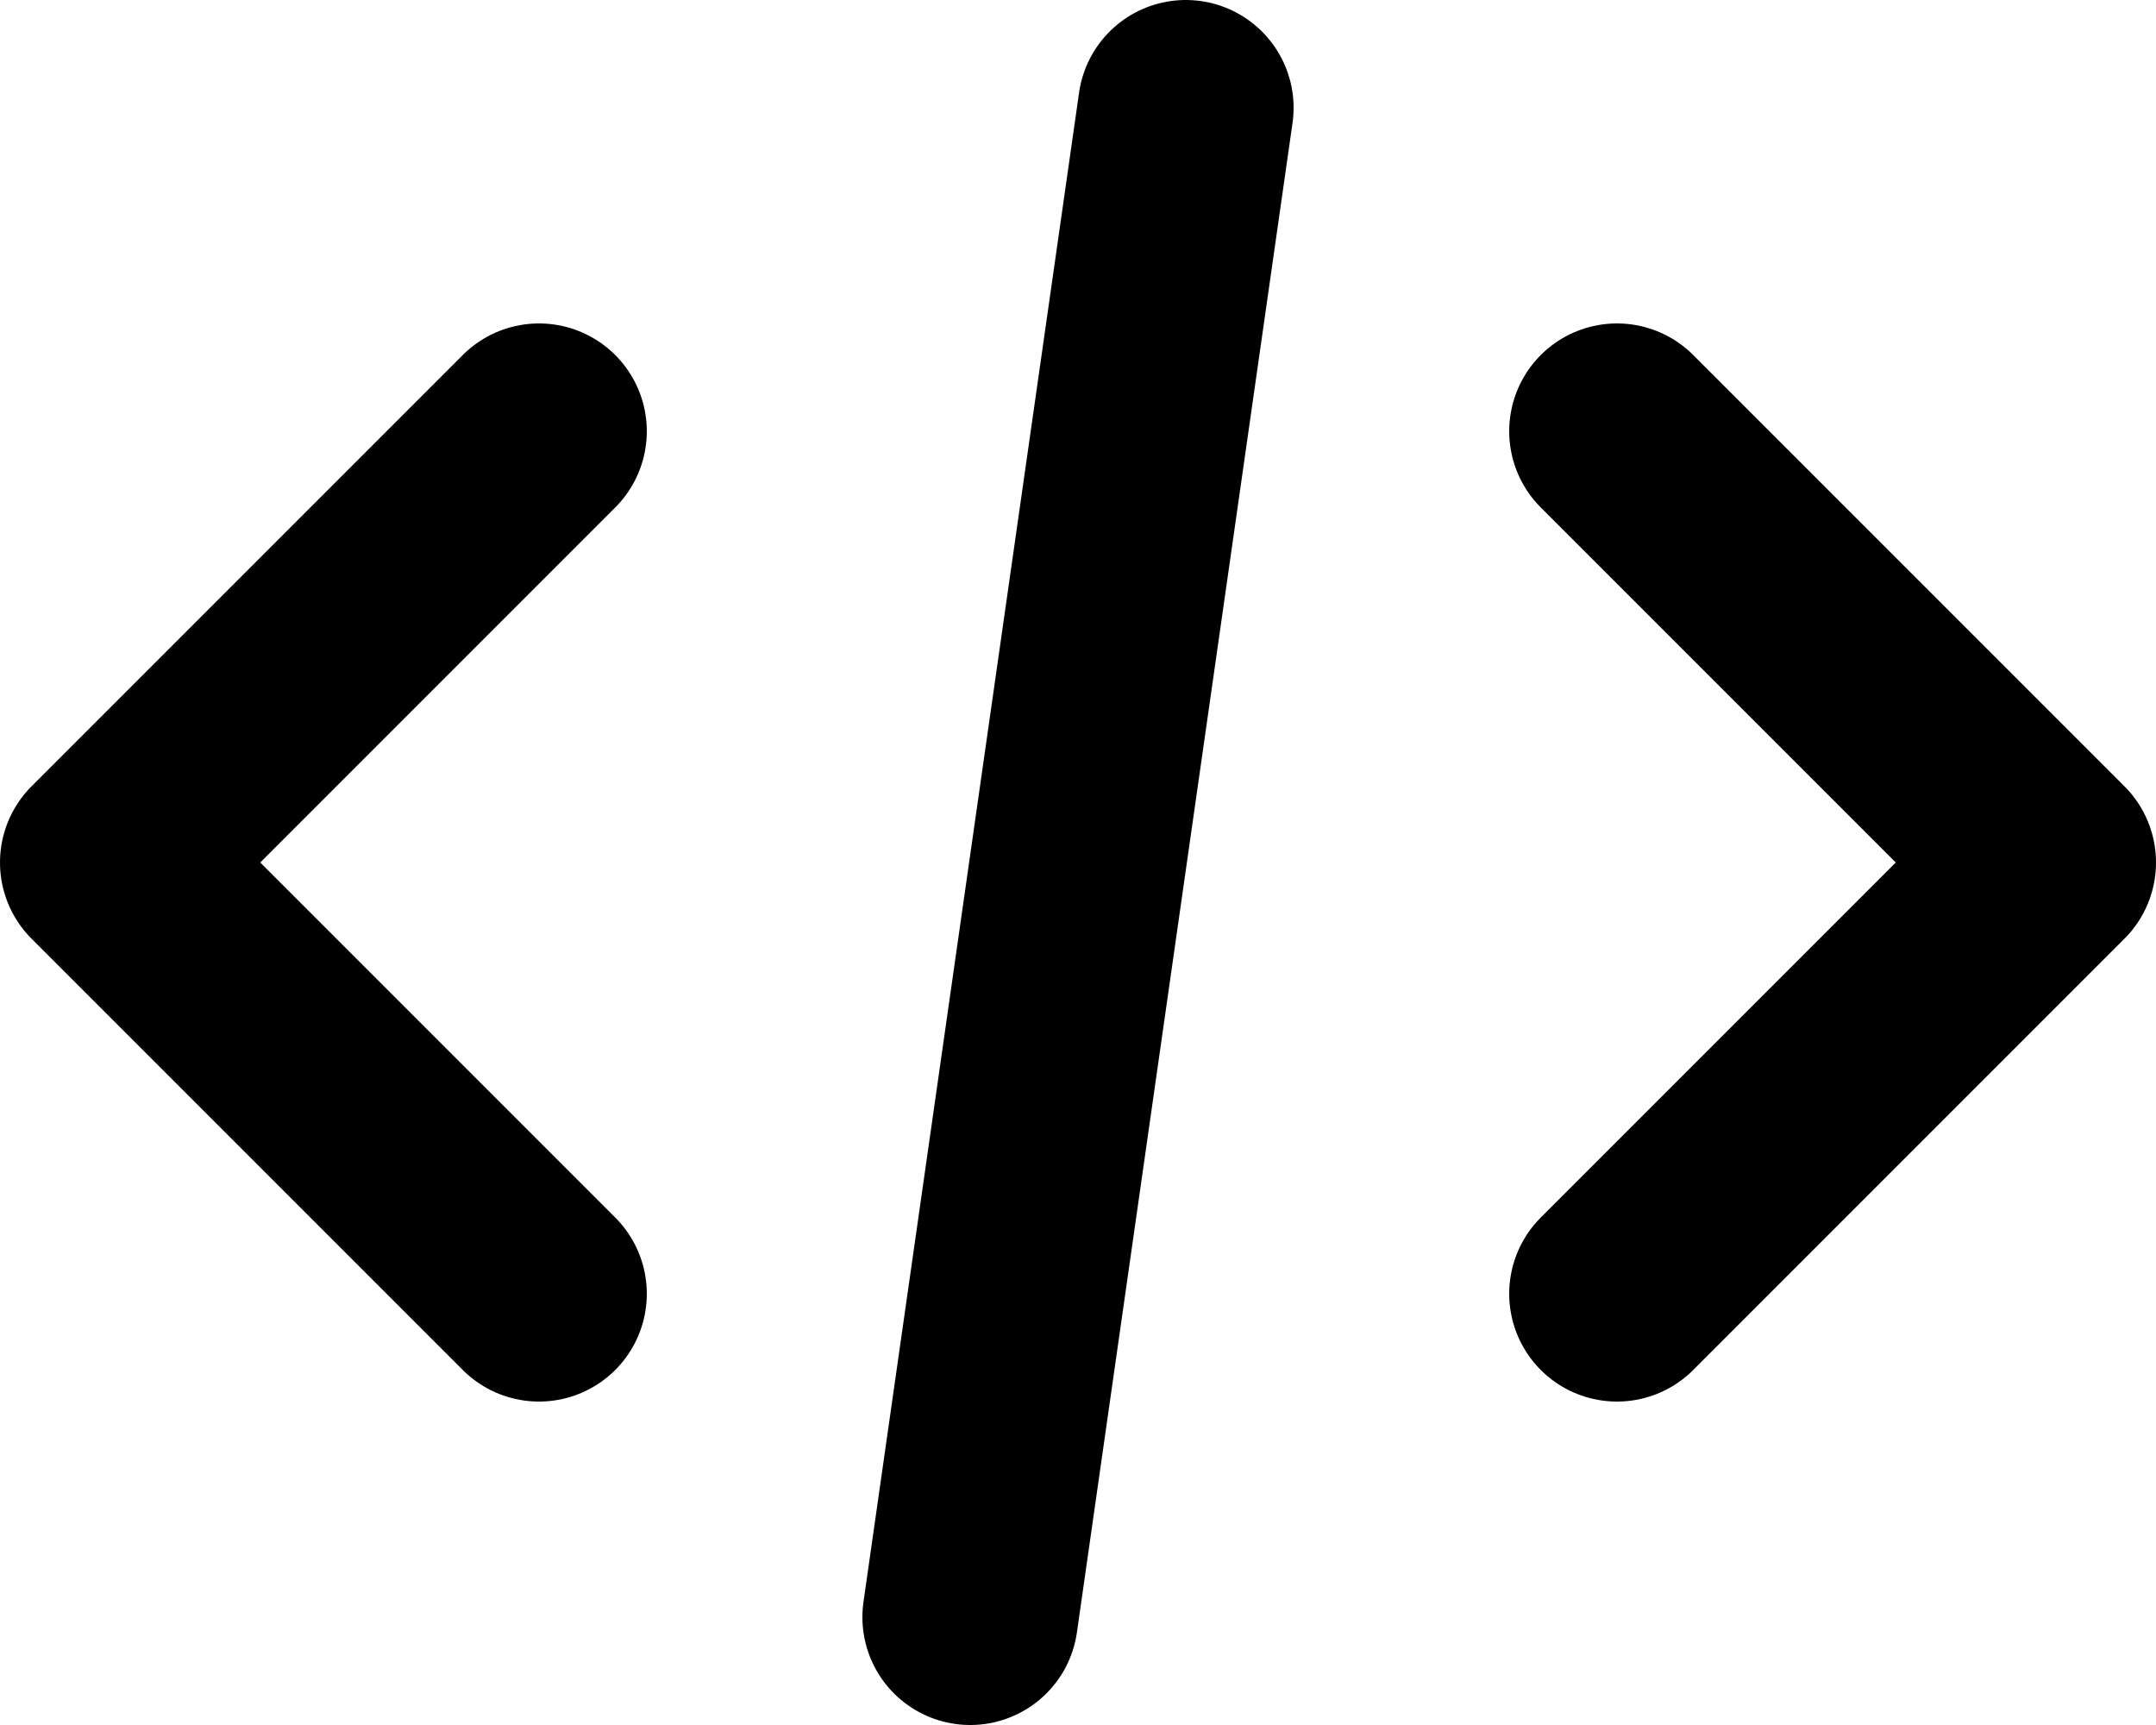
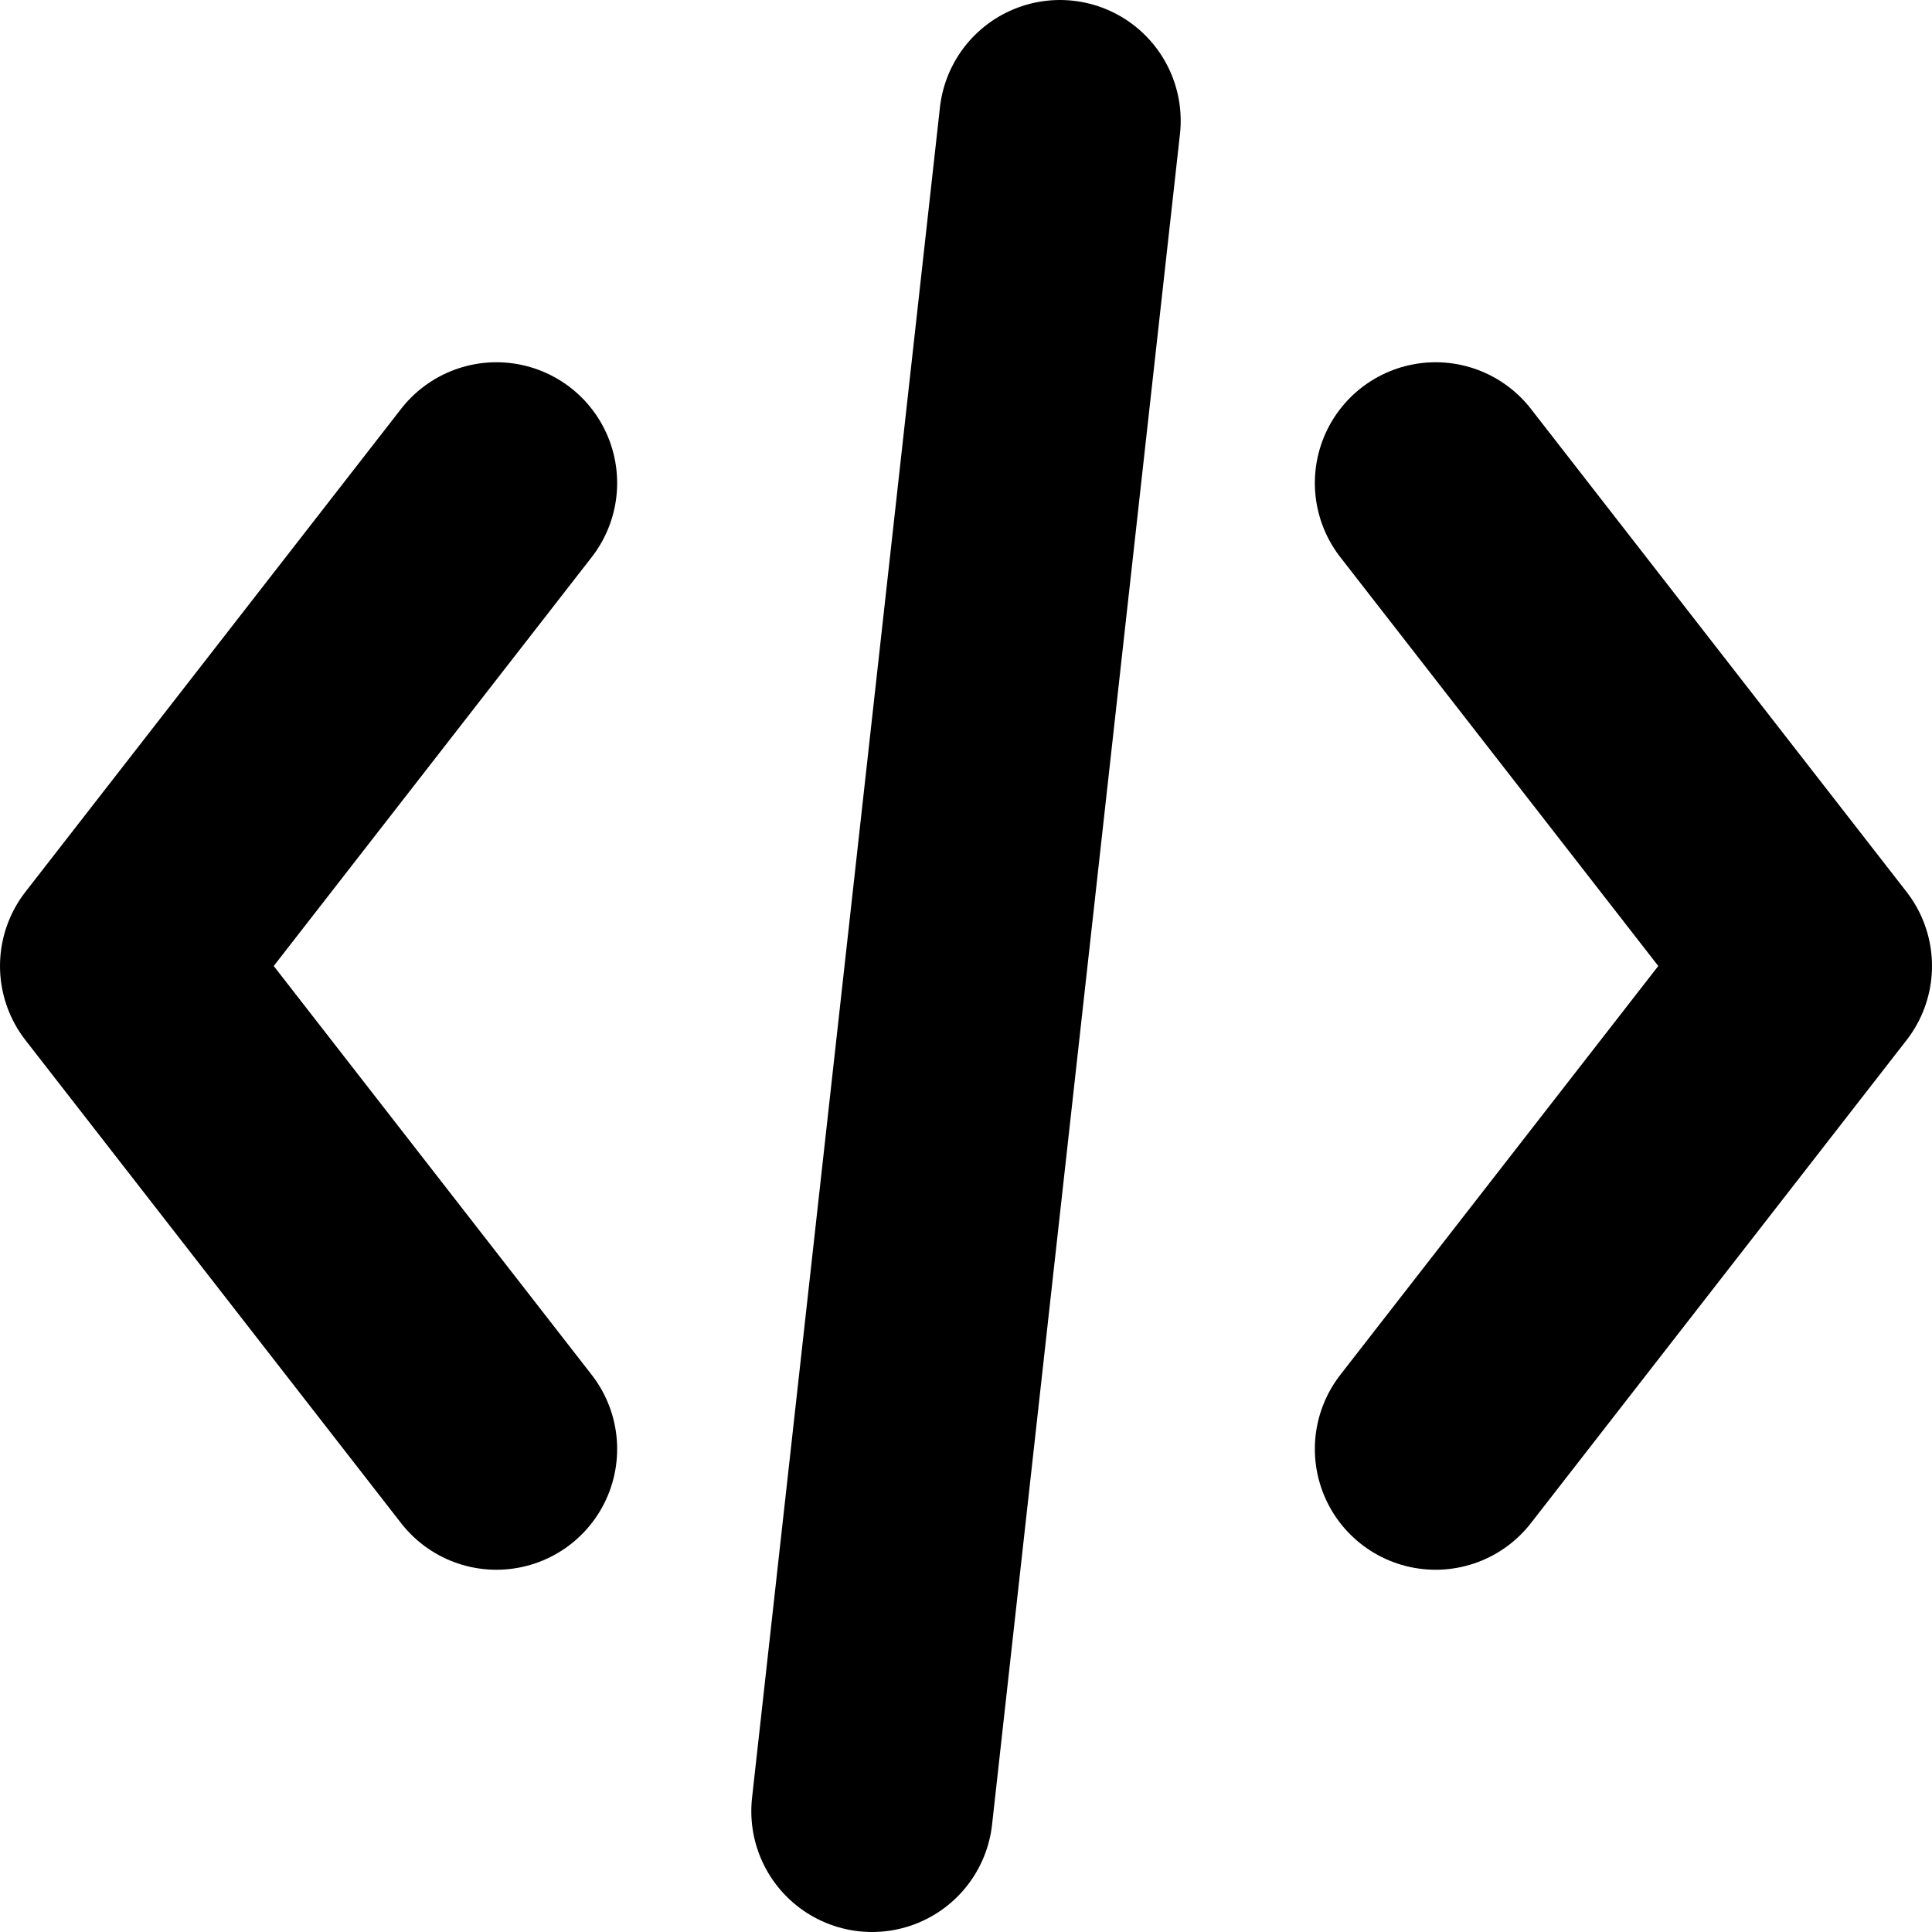
- <svg xmlns="http://www.w3.org/2000/svg" class="w-6 h-6 text-gray-800 dark:text-white" aria-hidden="true" fill="none" viewBox="0 0 20 16">
-   <path stroke="currentColor" stroke-linecap="round" stroke-linejoin="round" stroke-width="2" d="M5 4 1 8l4 4m10-8 4 4-4 4M11 1 9 15" />
+ <svg xmlns="http://www.w3.org/2000/svg" class="w-6 h-6 text-gray-800 dark:text-white" aria-hidden="true" fill="none" viewBox="0 0 16 16" version="1.1" id="svg4" width="16" height="16">
+   <defs id="defs8" />
+   <path stroke="currentColor" stroke-linecap="round" stroke-linejoin="round" stroke-width="2" d="M 4.111,4 1,8 4.111,12 m 7.778,-8 3.111,4 -3.111,4 M 8.778,1 7.222,15" id="path2" />
</svg>
